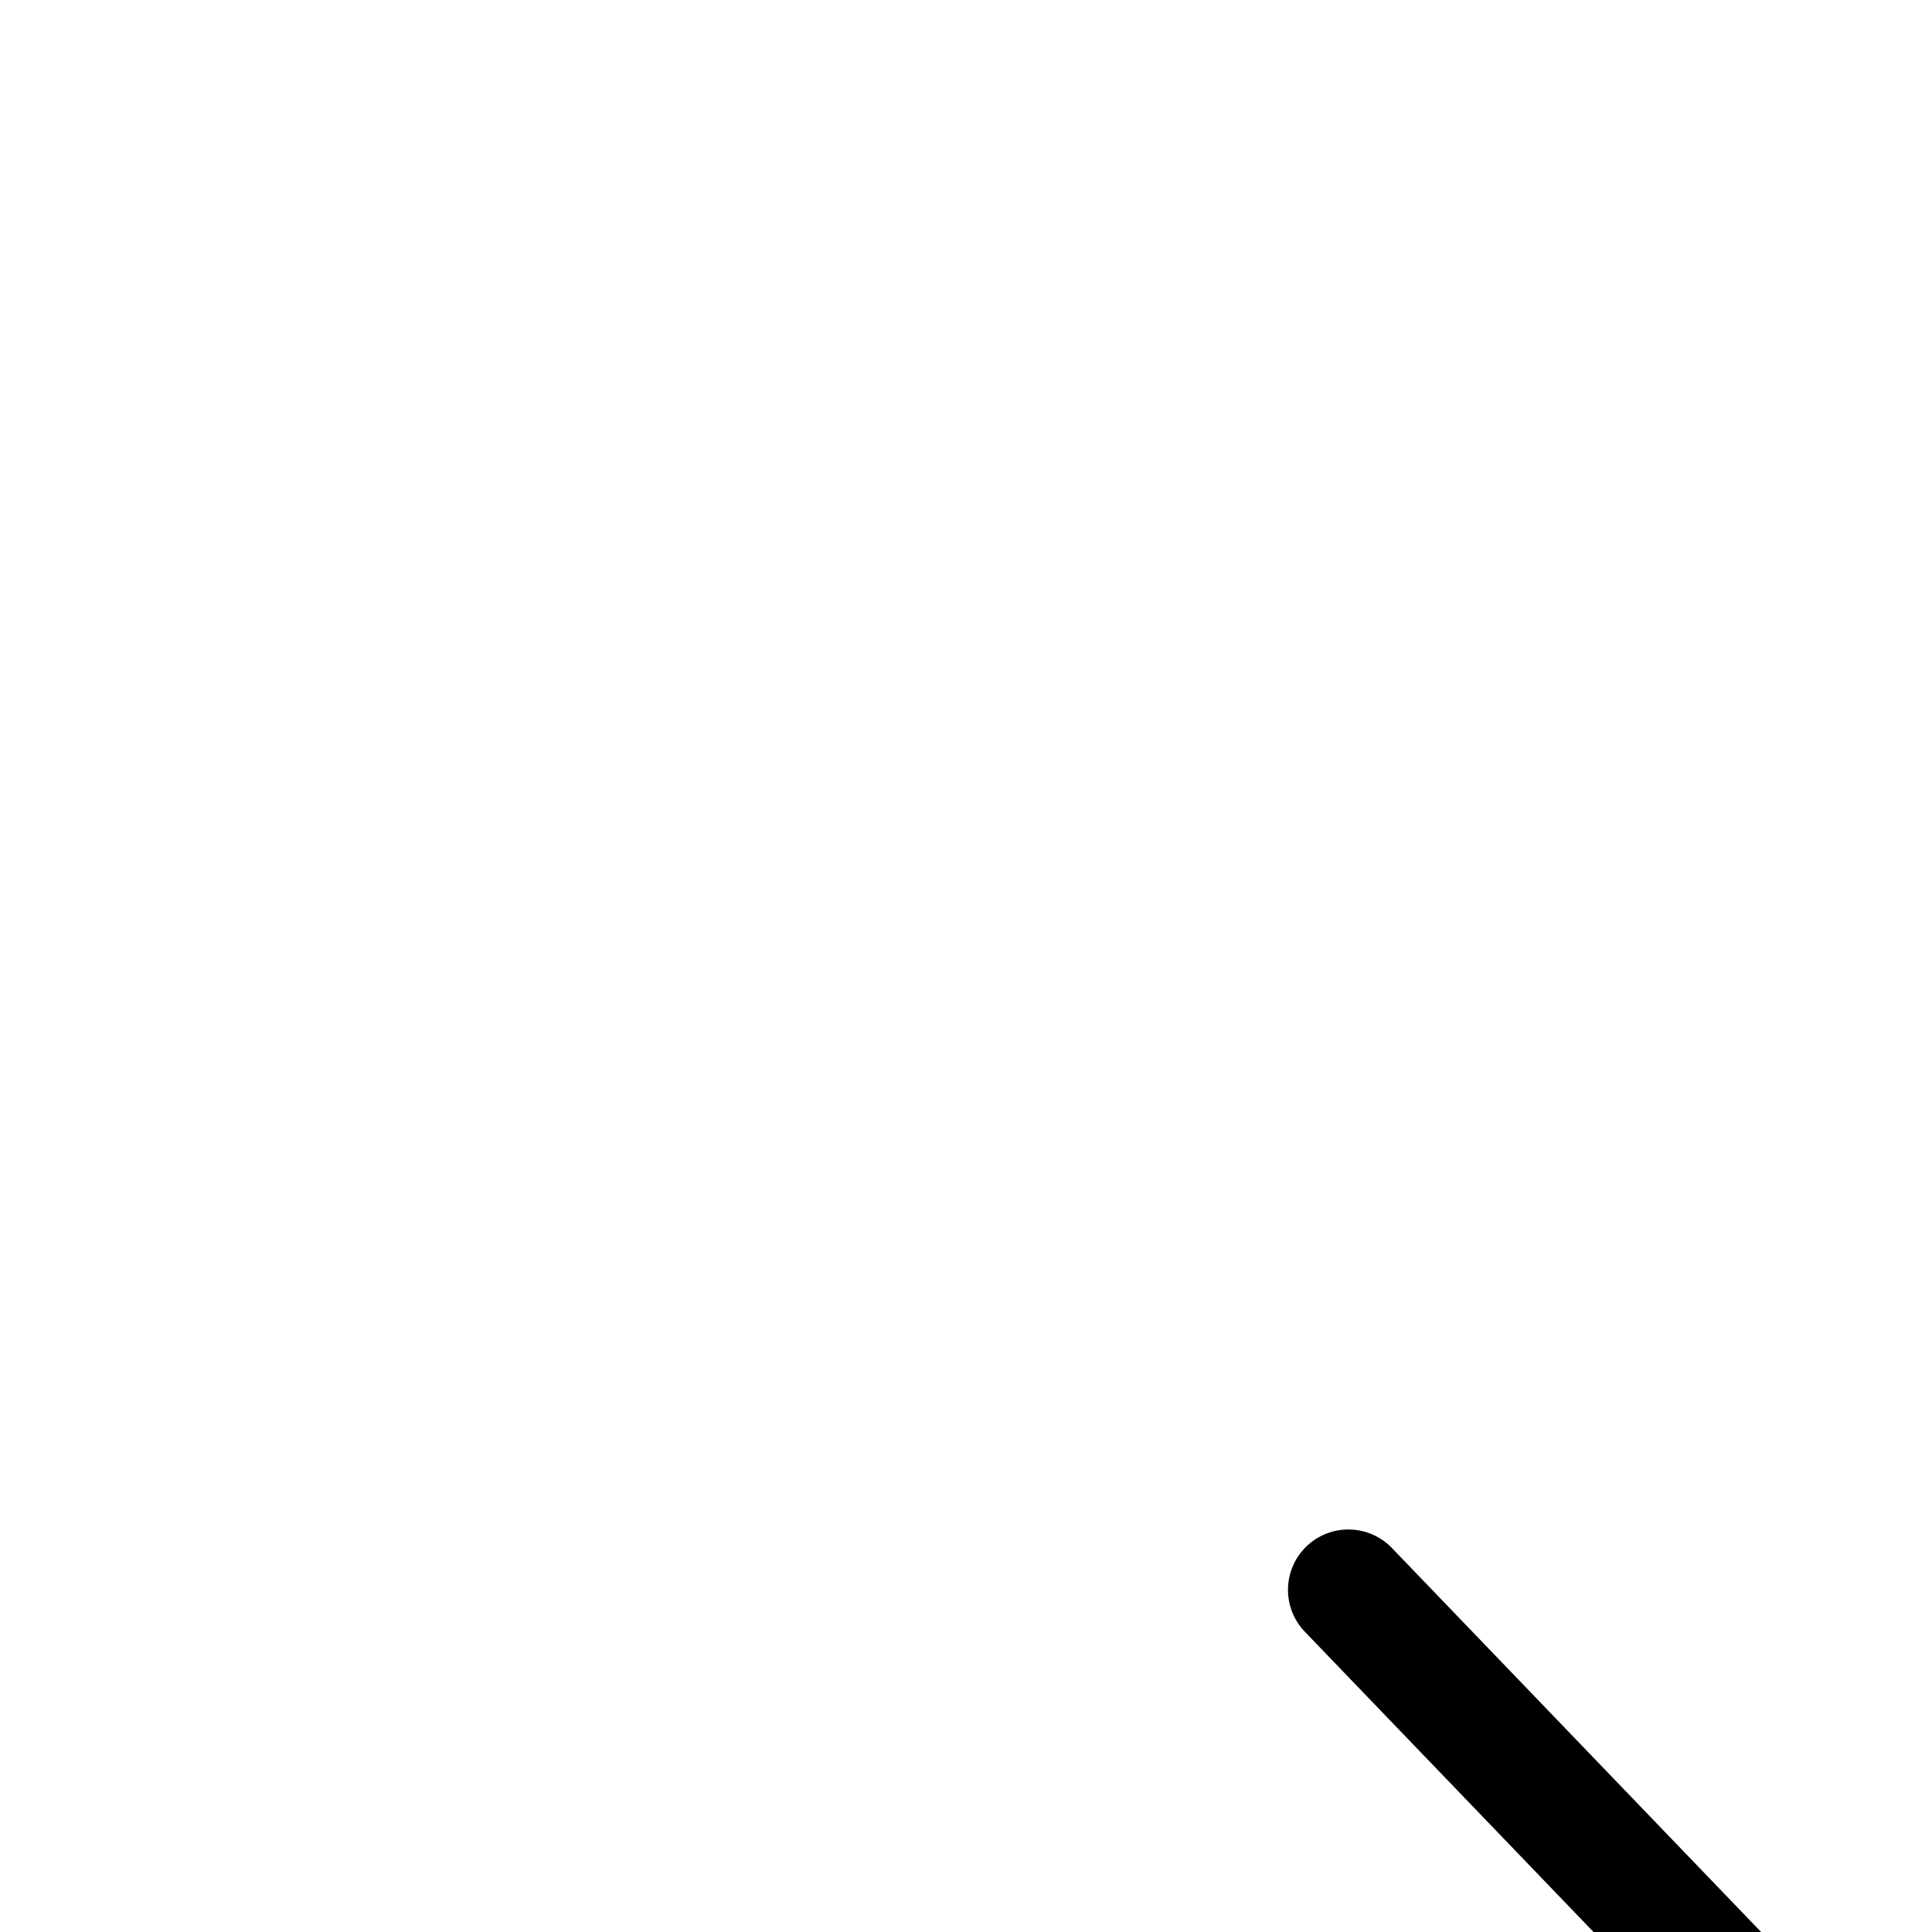
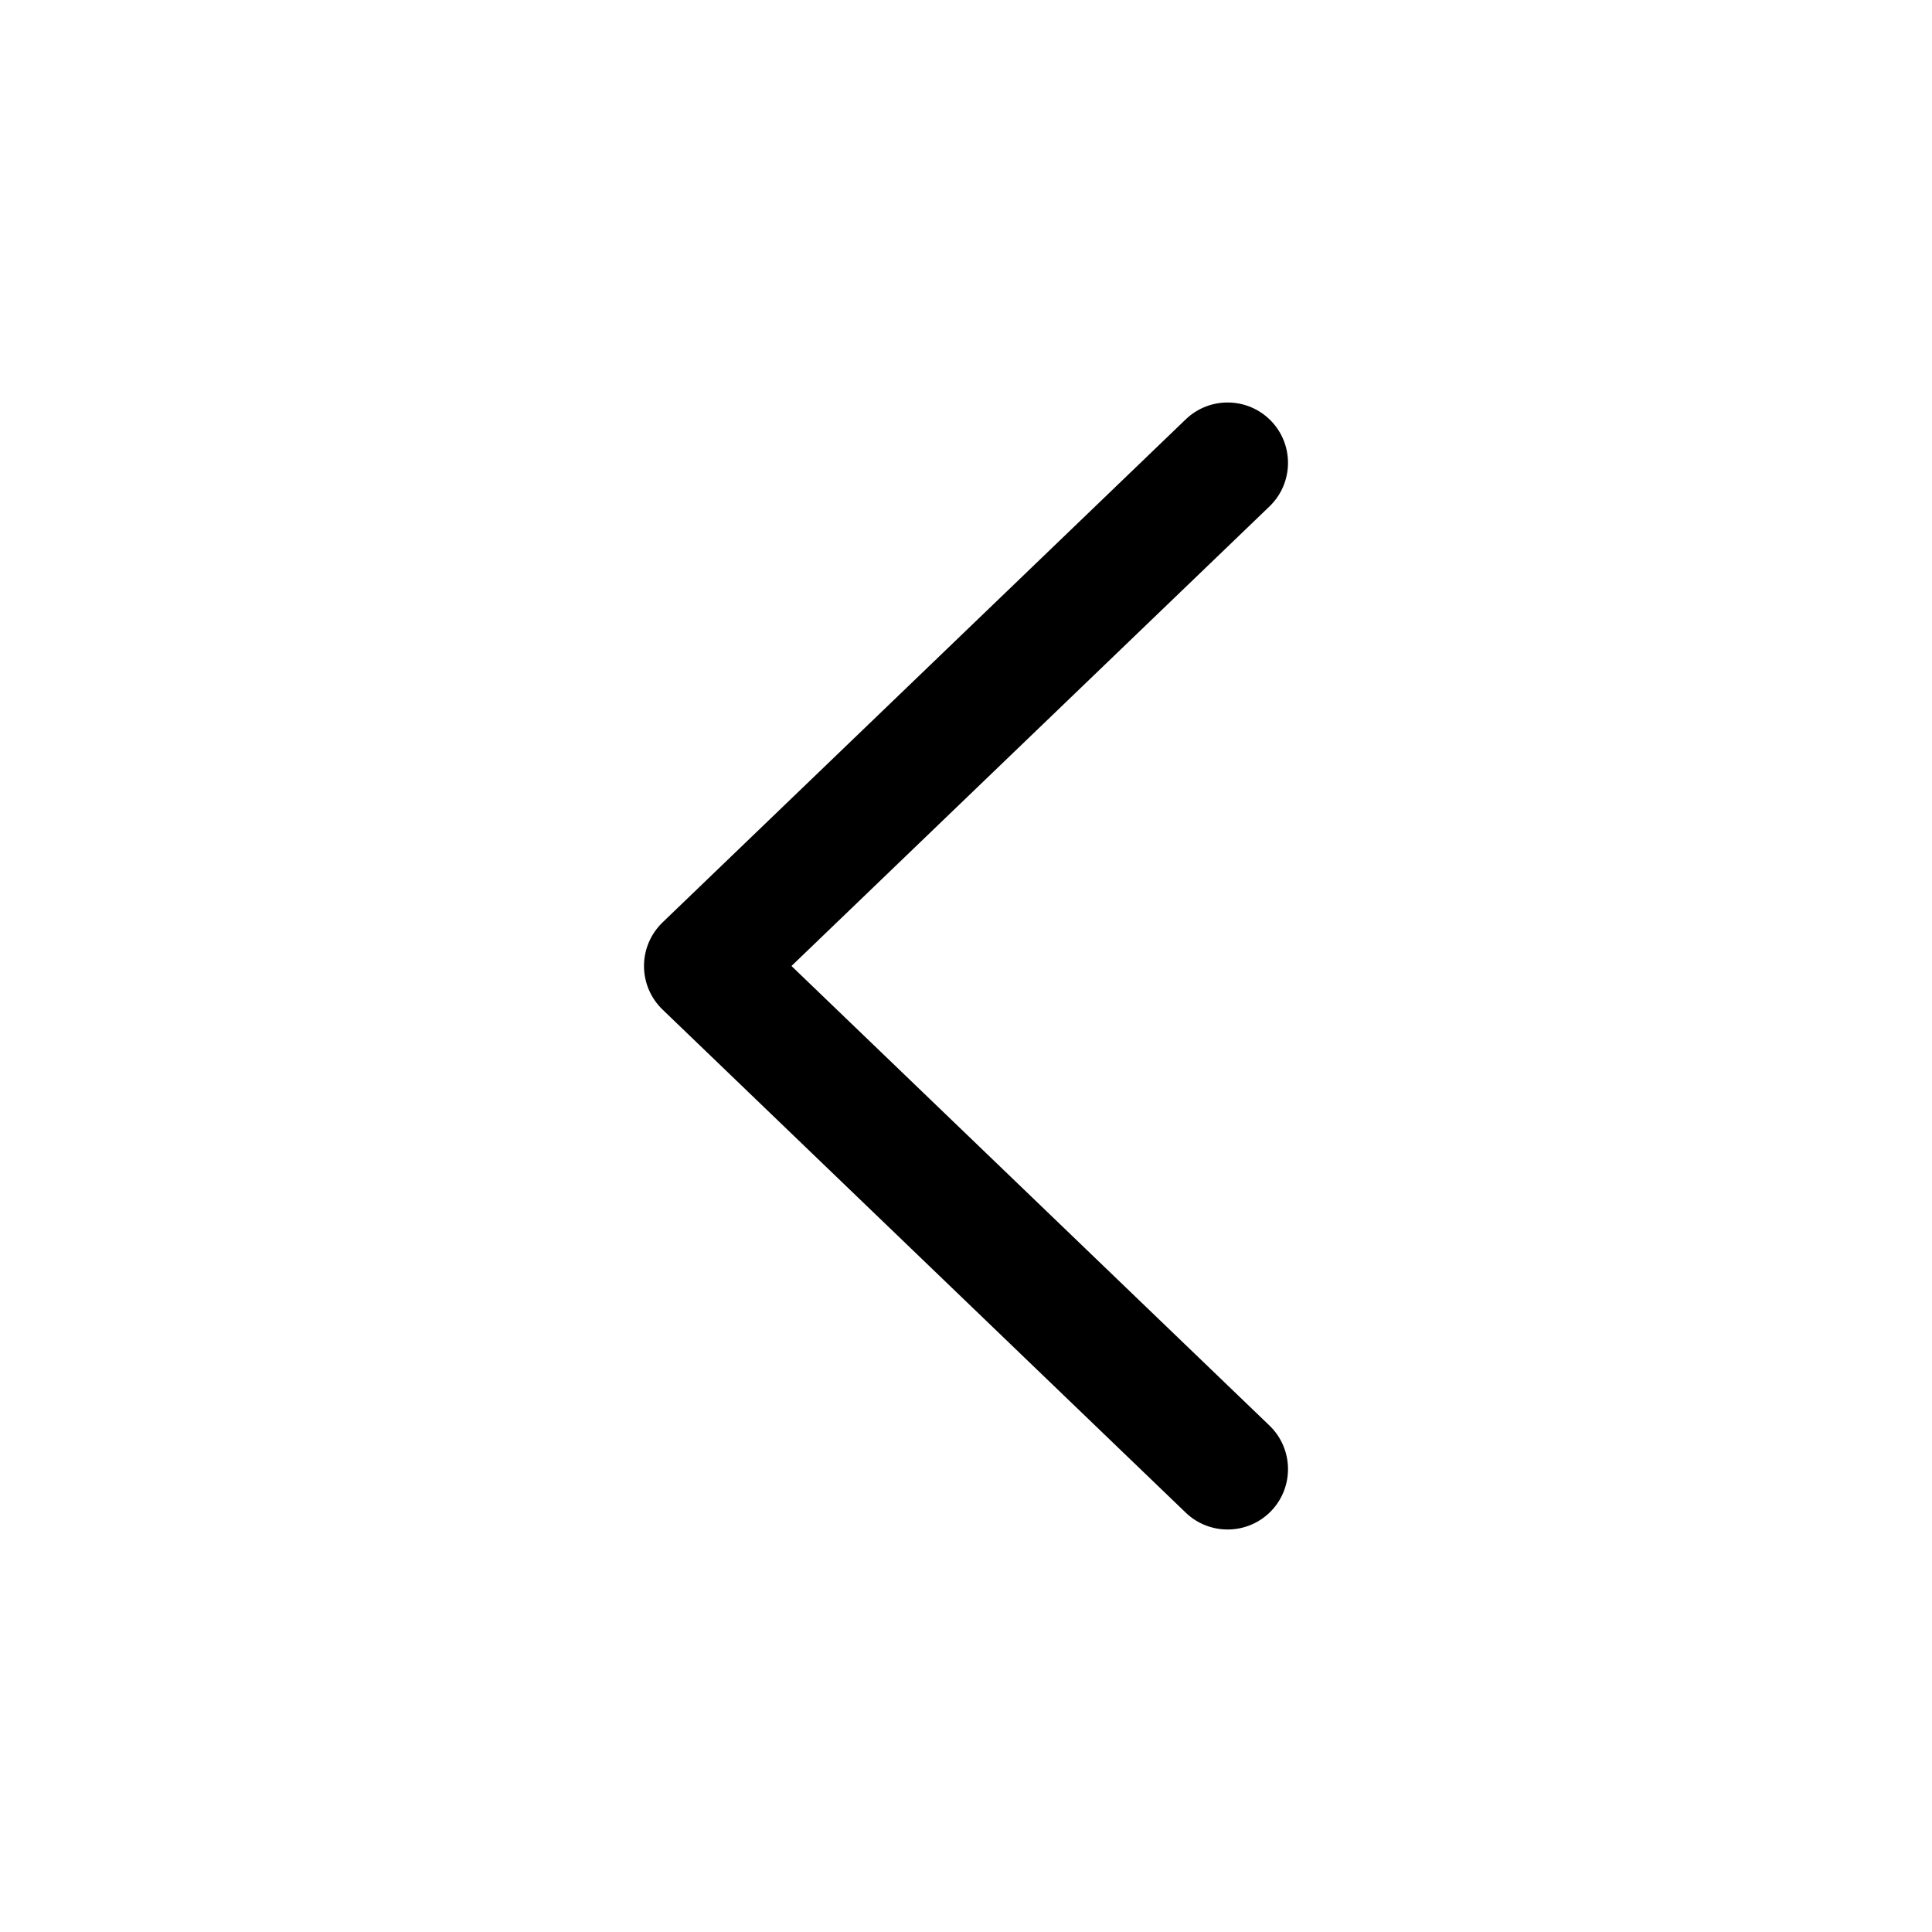
<svg xmlns="http://www.w3.org/2000/svg" viewBox="0 0 24 24" width="24" height="24" fill="currentColor">
-   <g transform="translate(16, 19)">
-     <path d="M0.23 0.209C0.529 -0.078 1.004 -0.068 1.291 0.23L7 6.168L12.709 0.23C12.996 -0.068 13.471 -0.078 13.77 0.209C14.068 0.496 14.078 0.971 13.791 1.27L7.541 7.77C7.399 7.917 7.204 8 7 8C6.796 8 6.601 7.917 6.459 7.77L0.209 1.27C-0.078 0.971 -0.068 0.496 0.23 0.209Z" fill-rule="EVENODD" />
+   <g transform="translate(8, 4.999999)">
+     <path d="M7.791 13.77C8.078 13.471 8.068 12.996 7.77 12.709L1.832 7L7.77 1.291C8.068 1.004 8.078 0.529 7.791 0.23C7.504 -0.068 7.029 -0.078 6.73 0.209L0.23 6.459C0.083 6.601 8.91769e-09 6.796 0 7C-8.91769e-09 7.204 0.083 7.399 0.23 7.541L6.73 13.791C7.029 14.078 7.504 14.068 7.791 13.77Z" fill-rule="EVENODD" />
  </g>
</svg>
